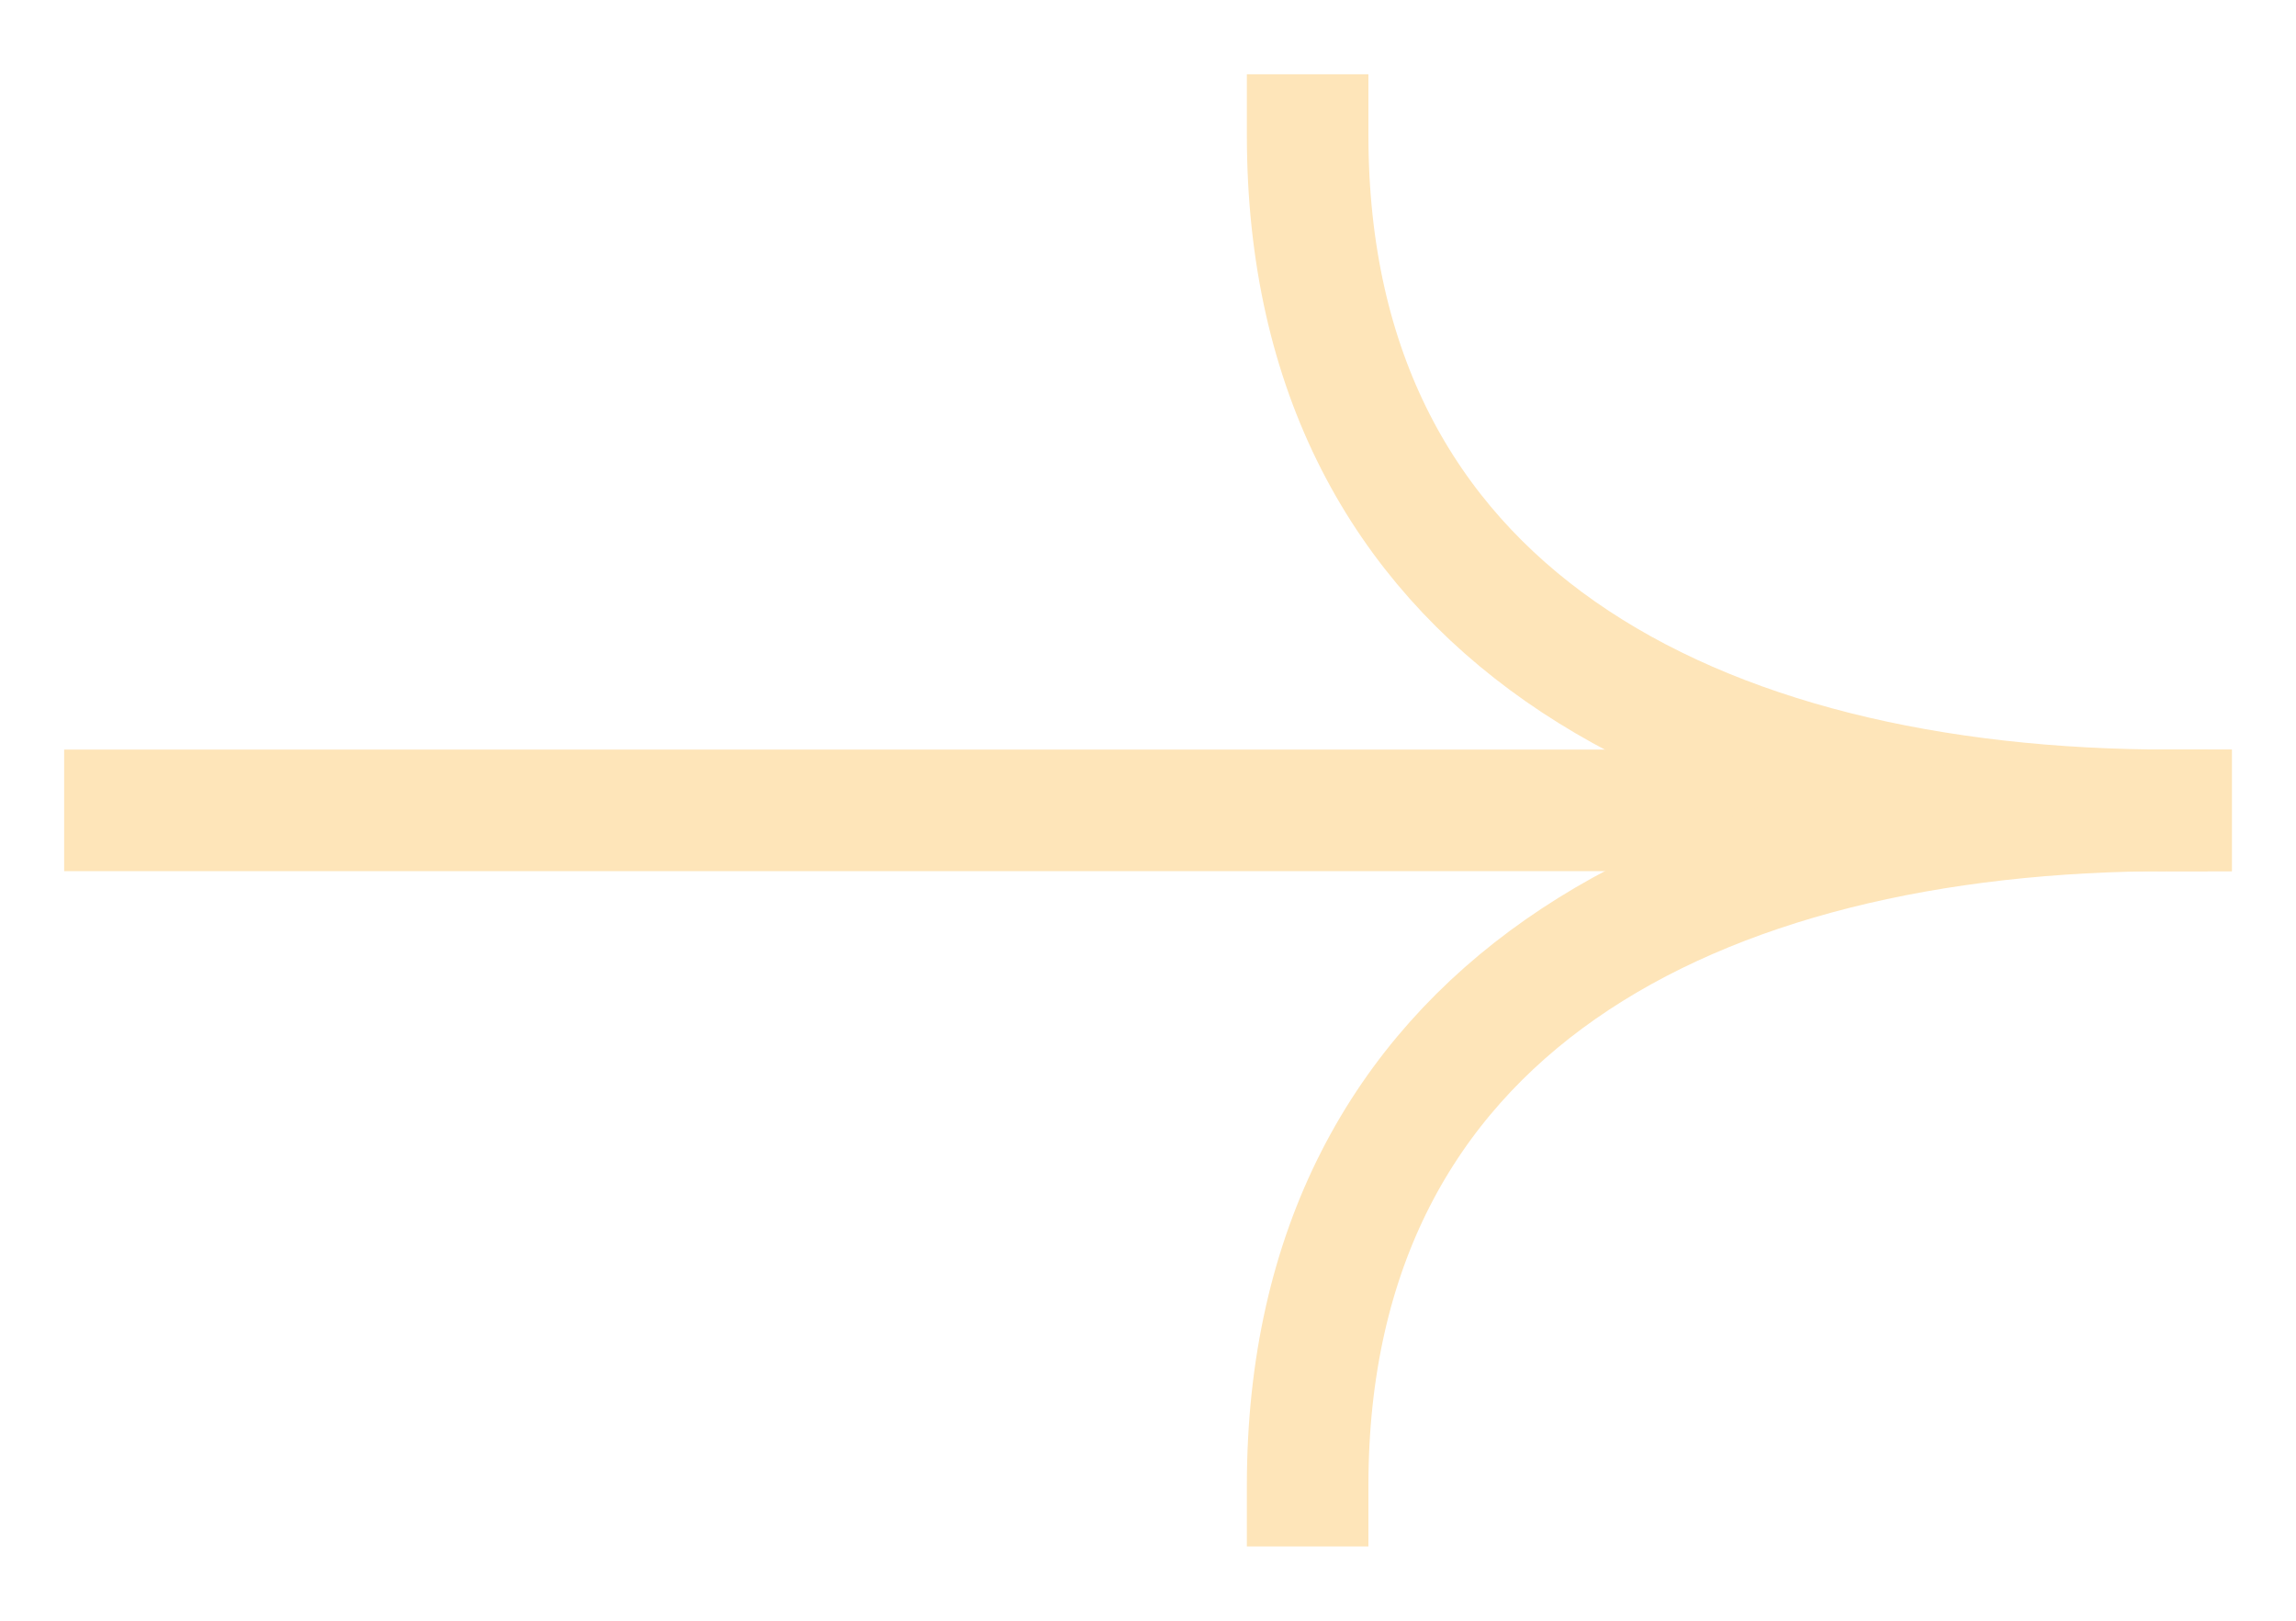
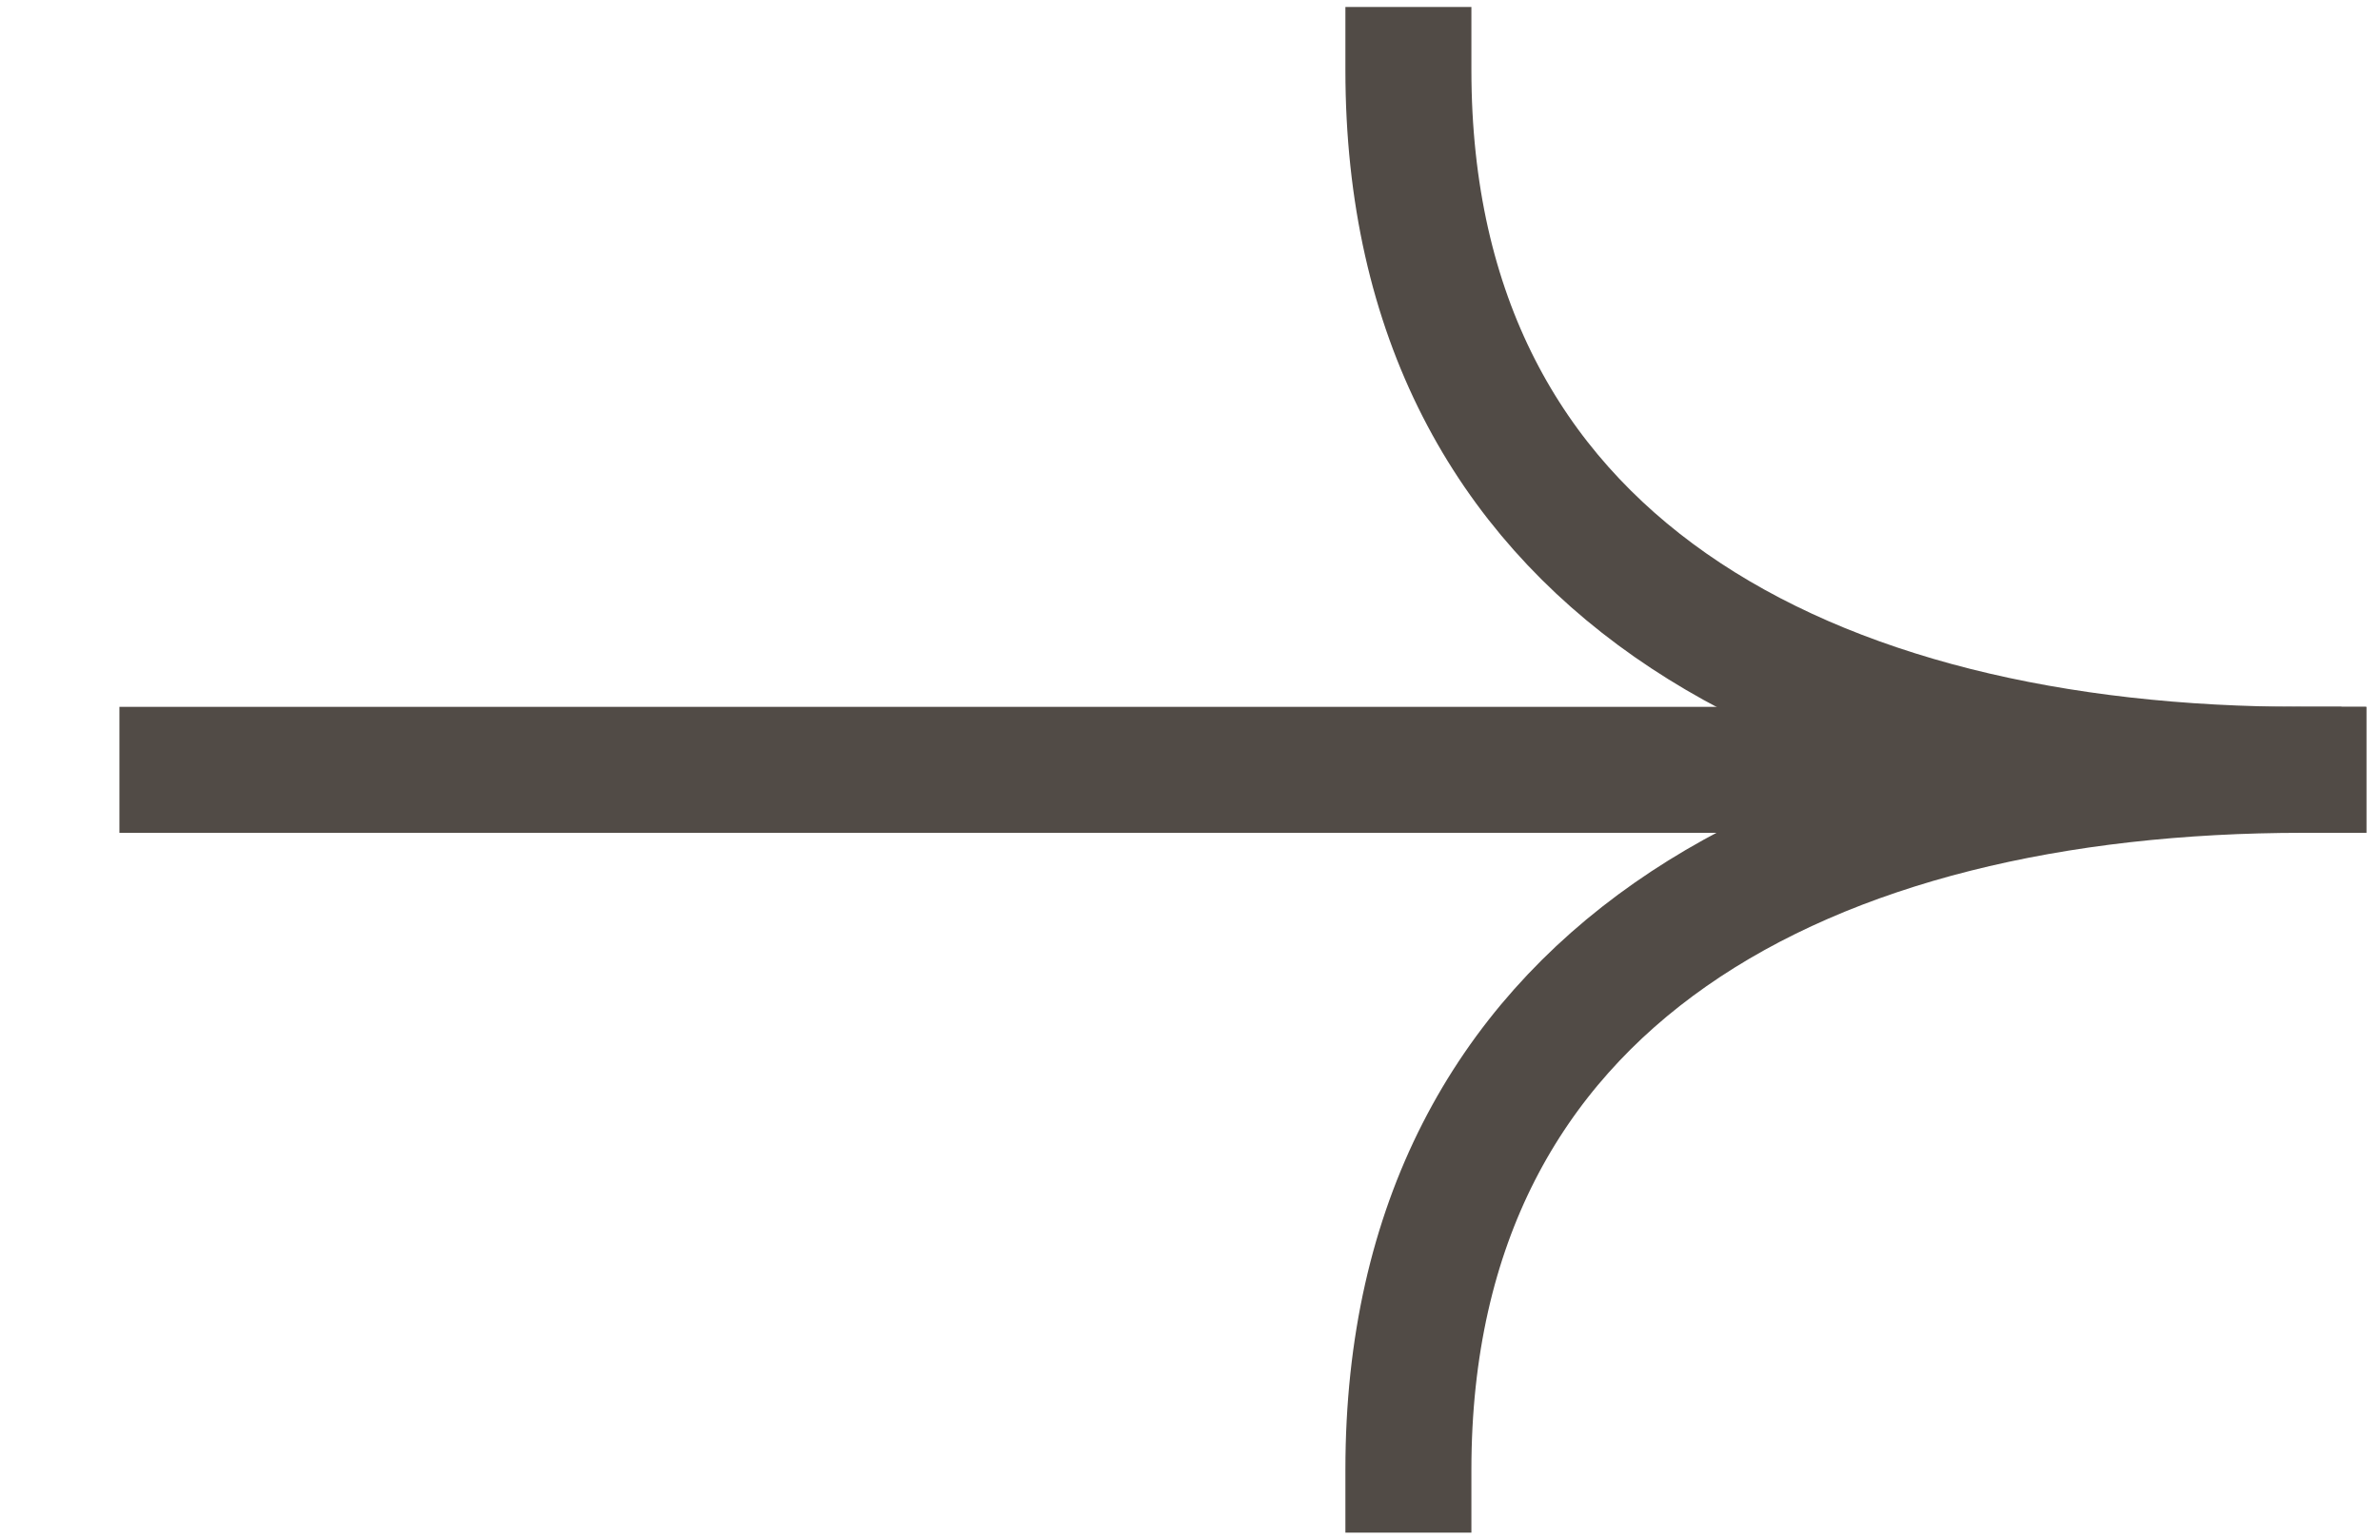
- <svg xmlns="http://www.w3.org/2000/svg" width="17" height="12" viewBox="0 0 17 12" fill="none">
-   <path d="M0.925 6H15.897" stroke="#FEE5B9" stroke-width="0.9" stroke-linecap="square" />
-   <path d="M16.075 6C12.544 6 9.682 4.531 9.682 1" stroke="#FEE5B9" stroke-width="0.9" stroke-linecap="square" />
-   <path d="M16.075 6C12.544 6 9.682 7.47 9.682 11" stroke="#FEE5B9" stroke-width="0.9" stroke-linecap="square" />
+ <svg xmlns="http://www.w3.org/2000/svg" width="17" height="11" viewBox="0 0 17 11" fill="none">
+   <path d="M1.303 5.5H16.275" stroke="#514B46" stroke-width="0.9" stroke-linecap="square" />
+   <path d="M16.452 5.5C12.922 5.5 10.06 4.031 10.06 0.5" stroke="#514B46" stroke-width="0.9" stroke-linecap="square" />
+   <path d="M16.452 5.5C12.922 5.5 10.06 6.97 10.06 10.5" stroke="#514B46" stroke-width="0.9" stroke-linecap="square" />
</svg>
